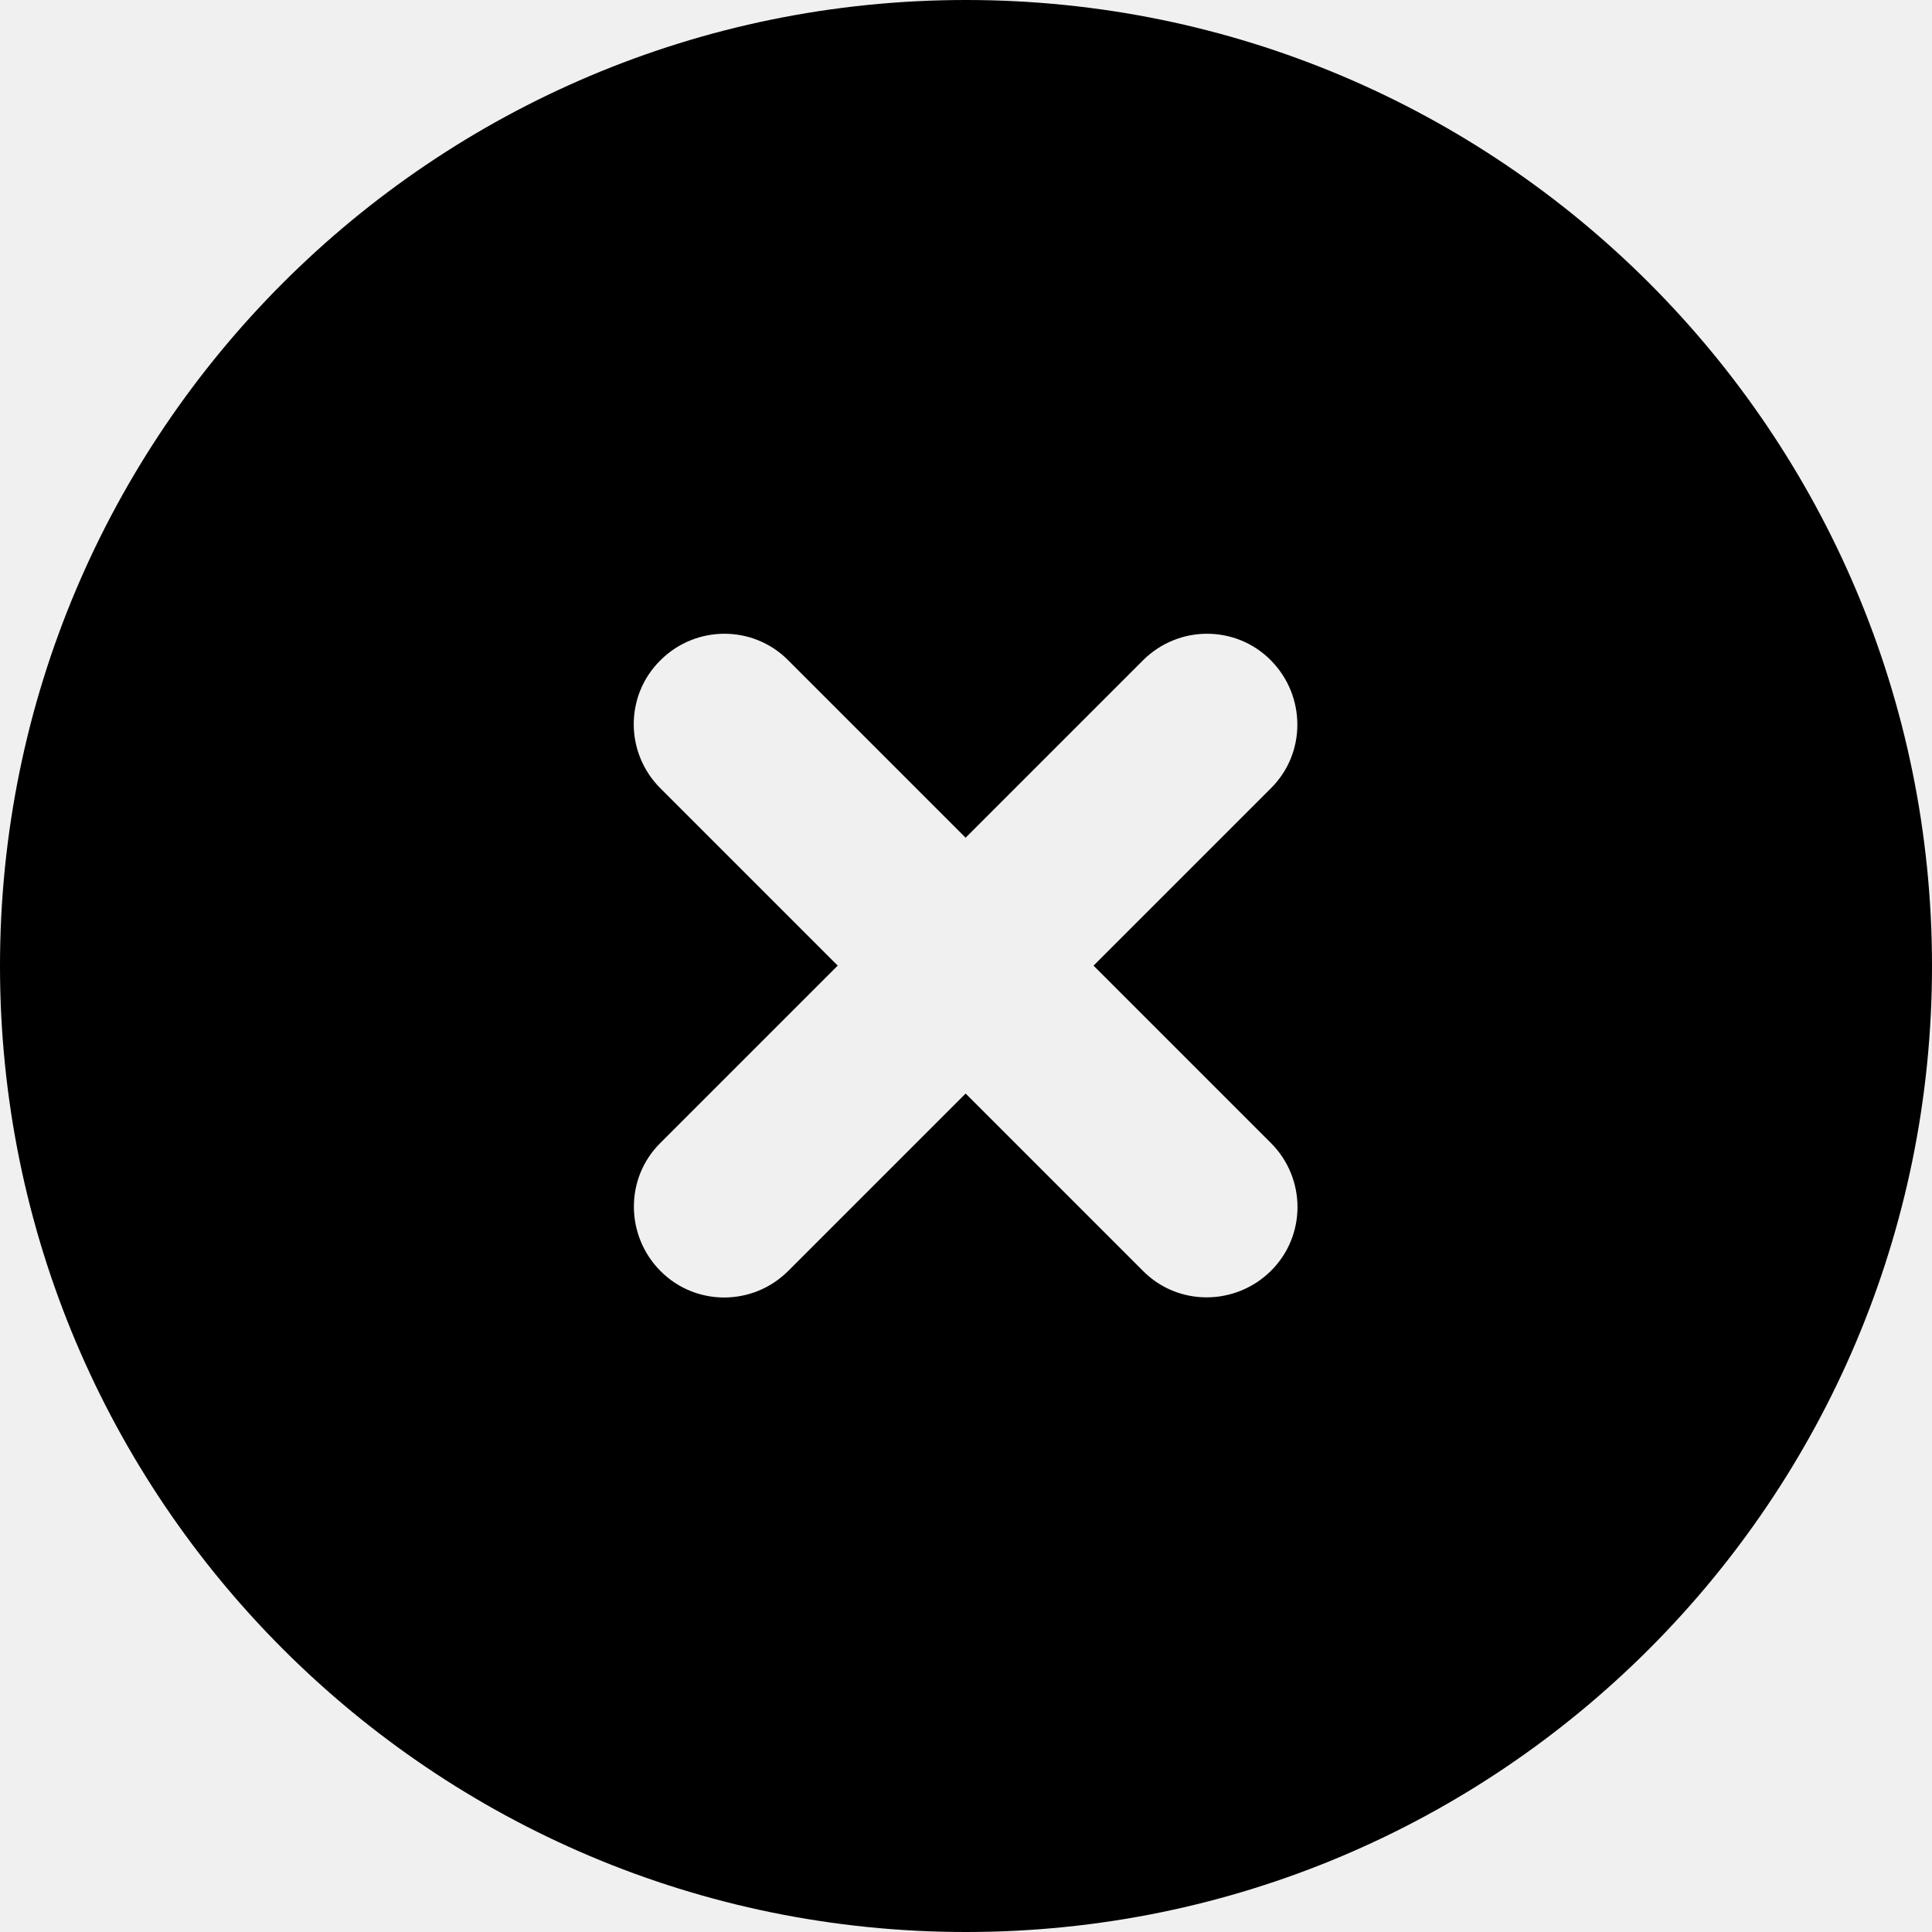
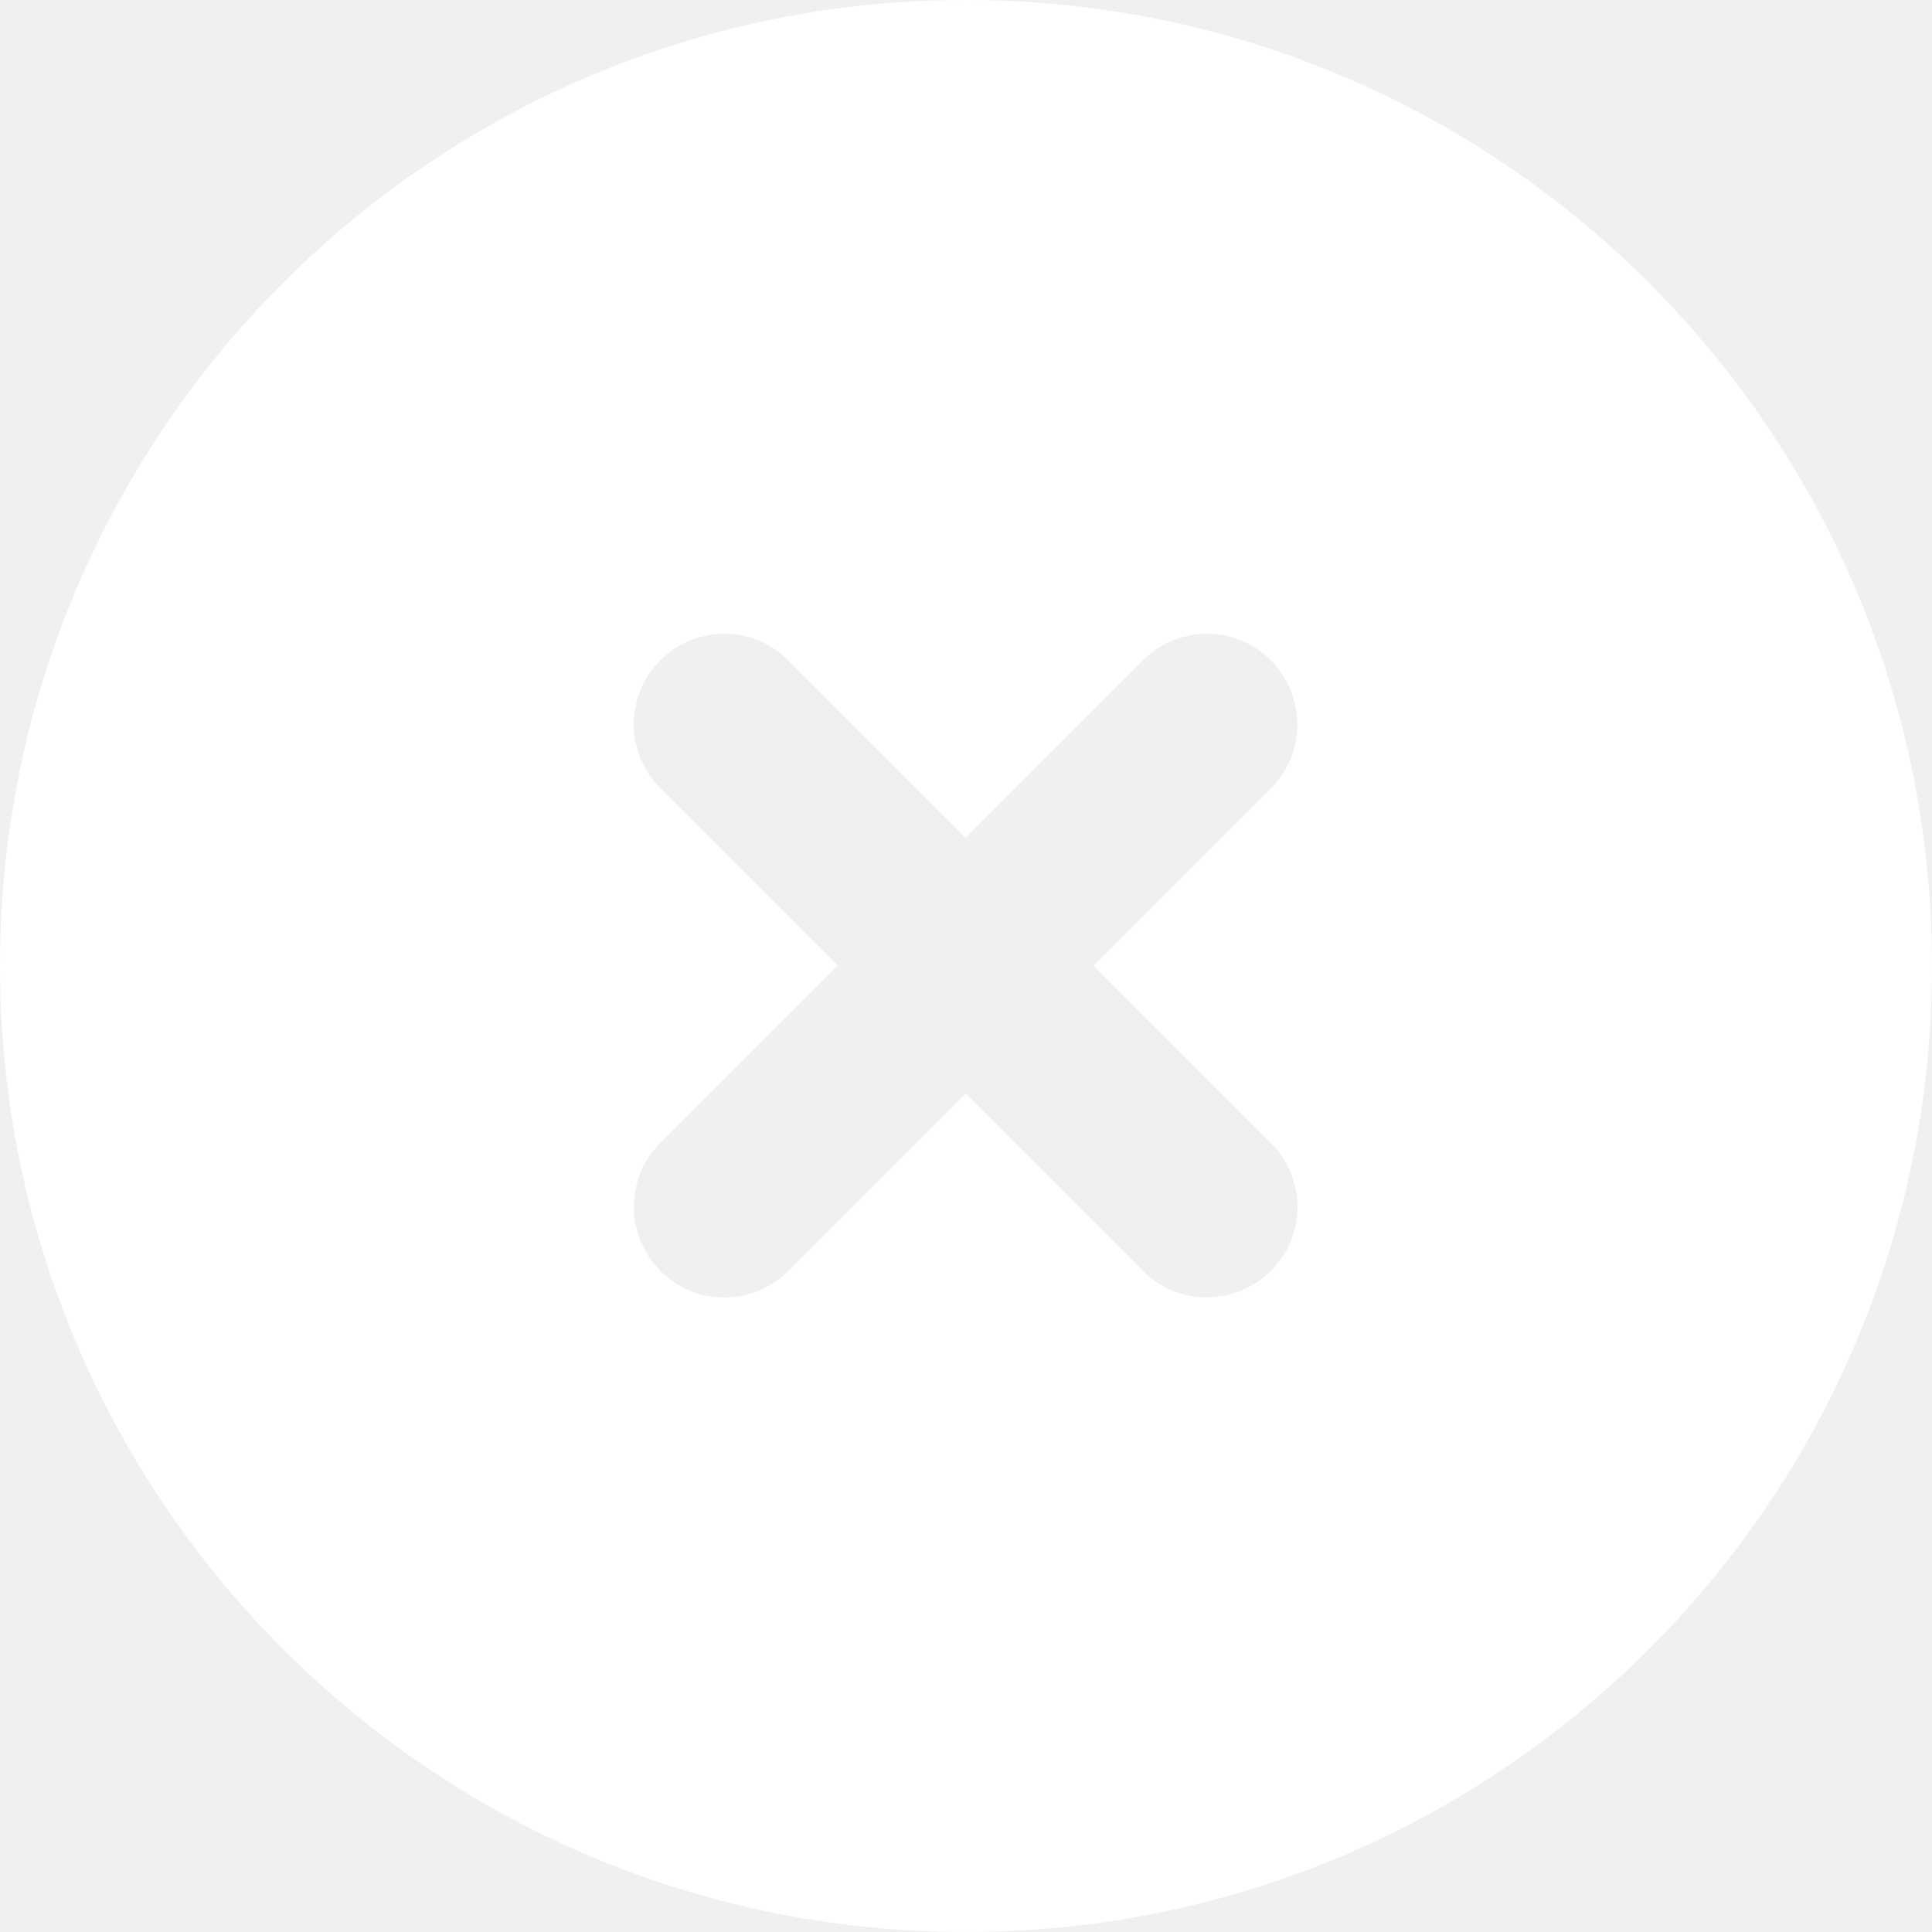
- <svg xmlns="http://www.w3.org/2000/svg" viewBox="0 0 512 512">
+ <svg xmlns="http://www.w3.org/2000/svg" fill="#ffffff" viewBox="0 0 512 512">
  <path d="M256 512A256 256 0 1 0 256 0a256 256 0 1 0 0 512zM175 175c9.4-9.4 24.6-9.4 33.9 0l47 47 47-47c9.4-9.4 24.6-9.4 33.9 0s9.4 24.6 0 33.9l-47 47 47 47c9.4 9.4 9.4 24.6 0 33.9s-24.6 9.4-33.9 0l-47-47-47 47c-9.4 9.4-24.6 9.4-33.9 0s-9.4-24.6 0-33.9l47-47-47-47c-9.4-9.4-9.4-24.6 0-33.9z" />
</svg>
